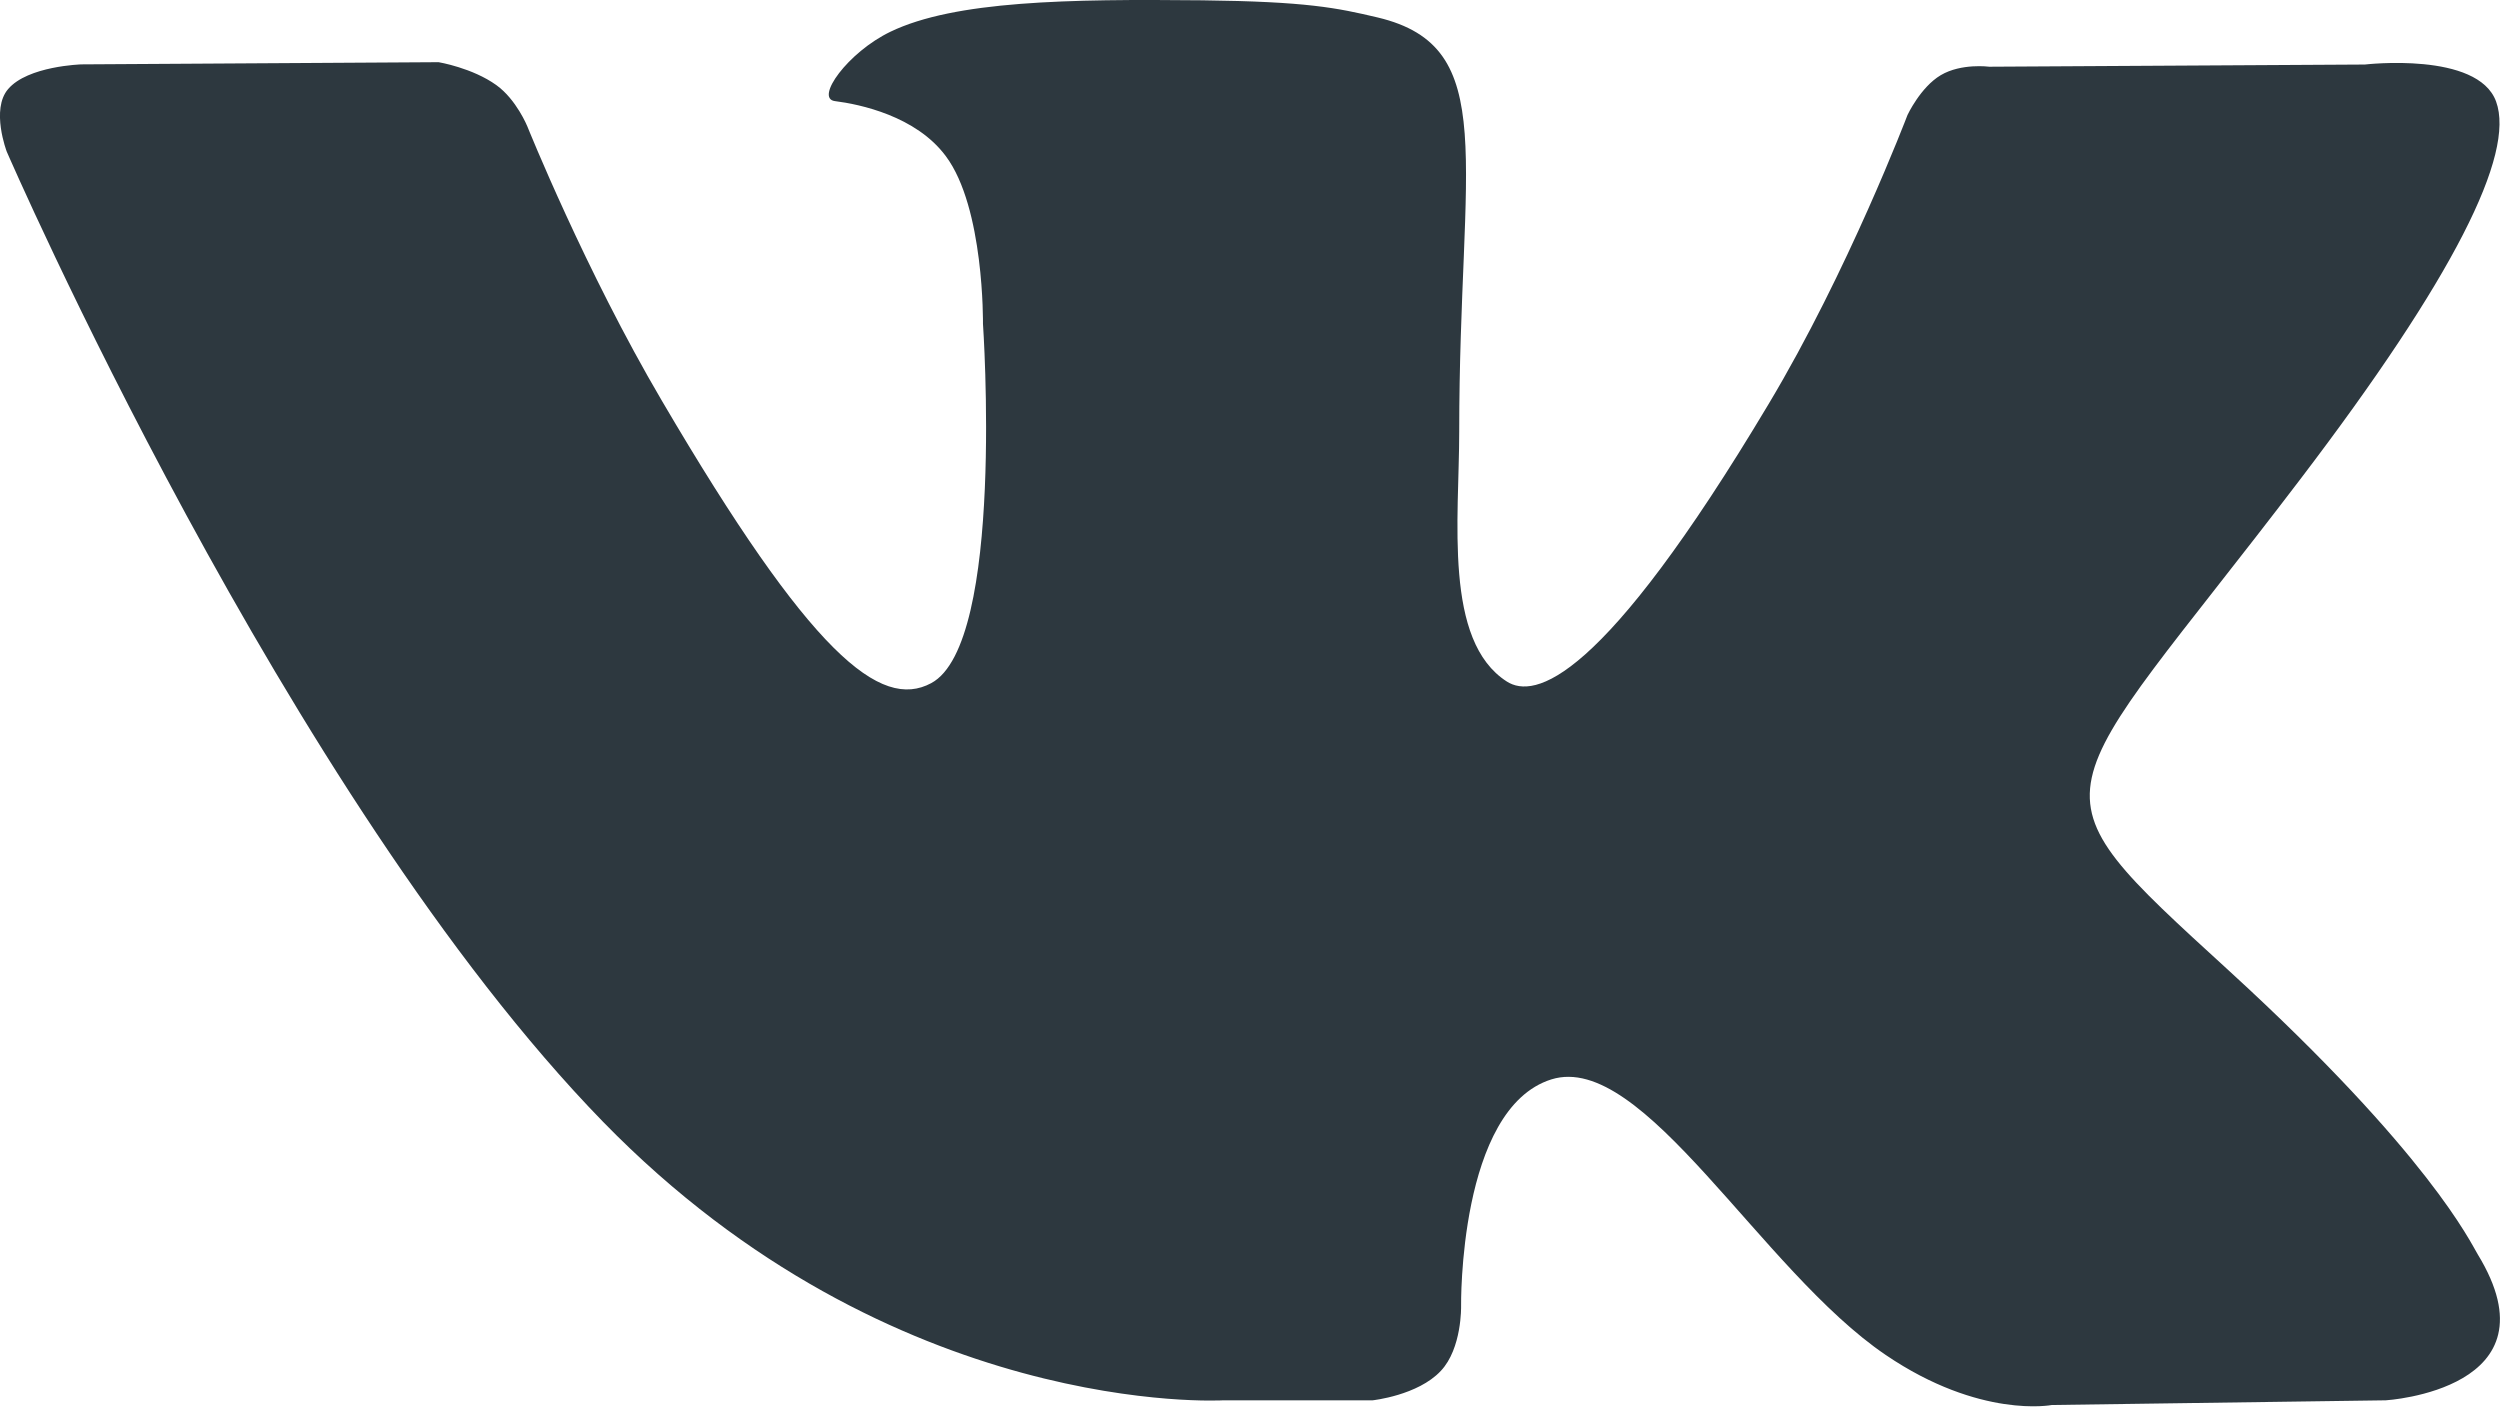
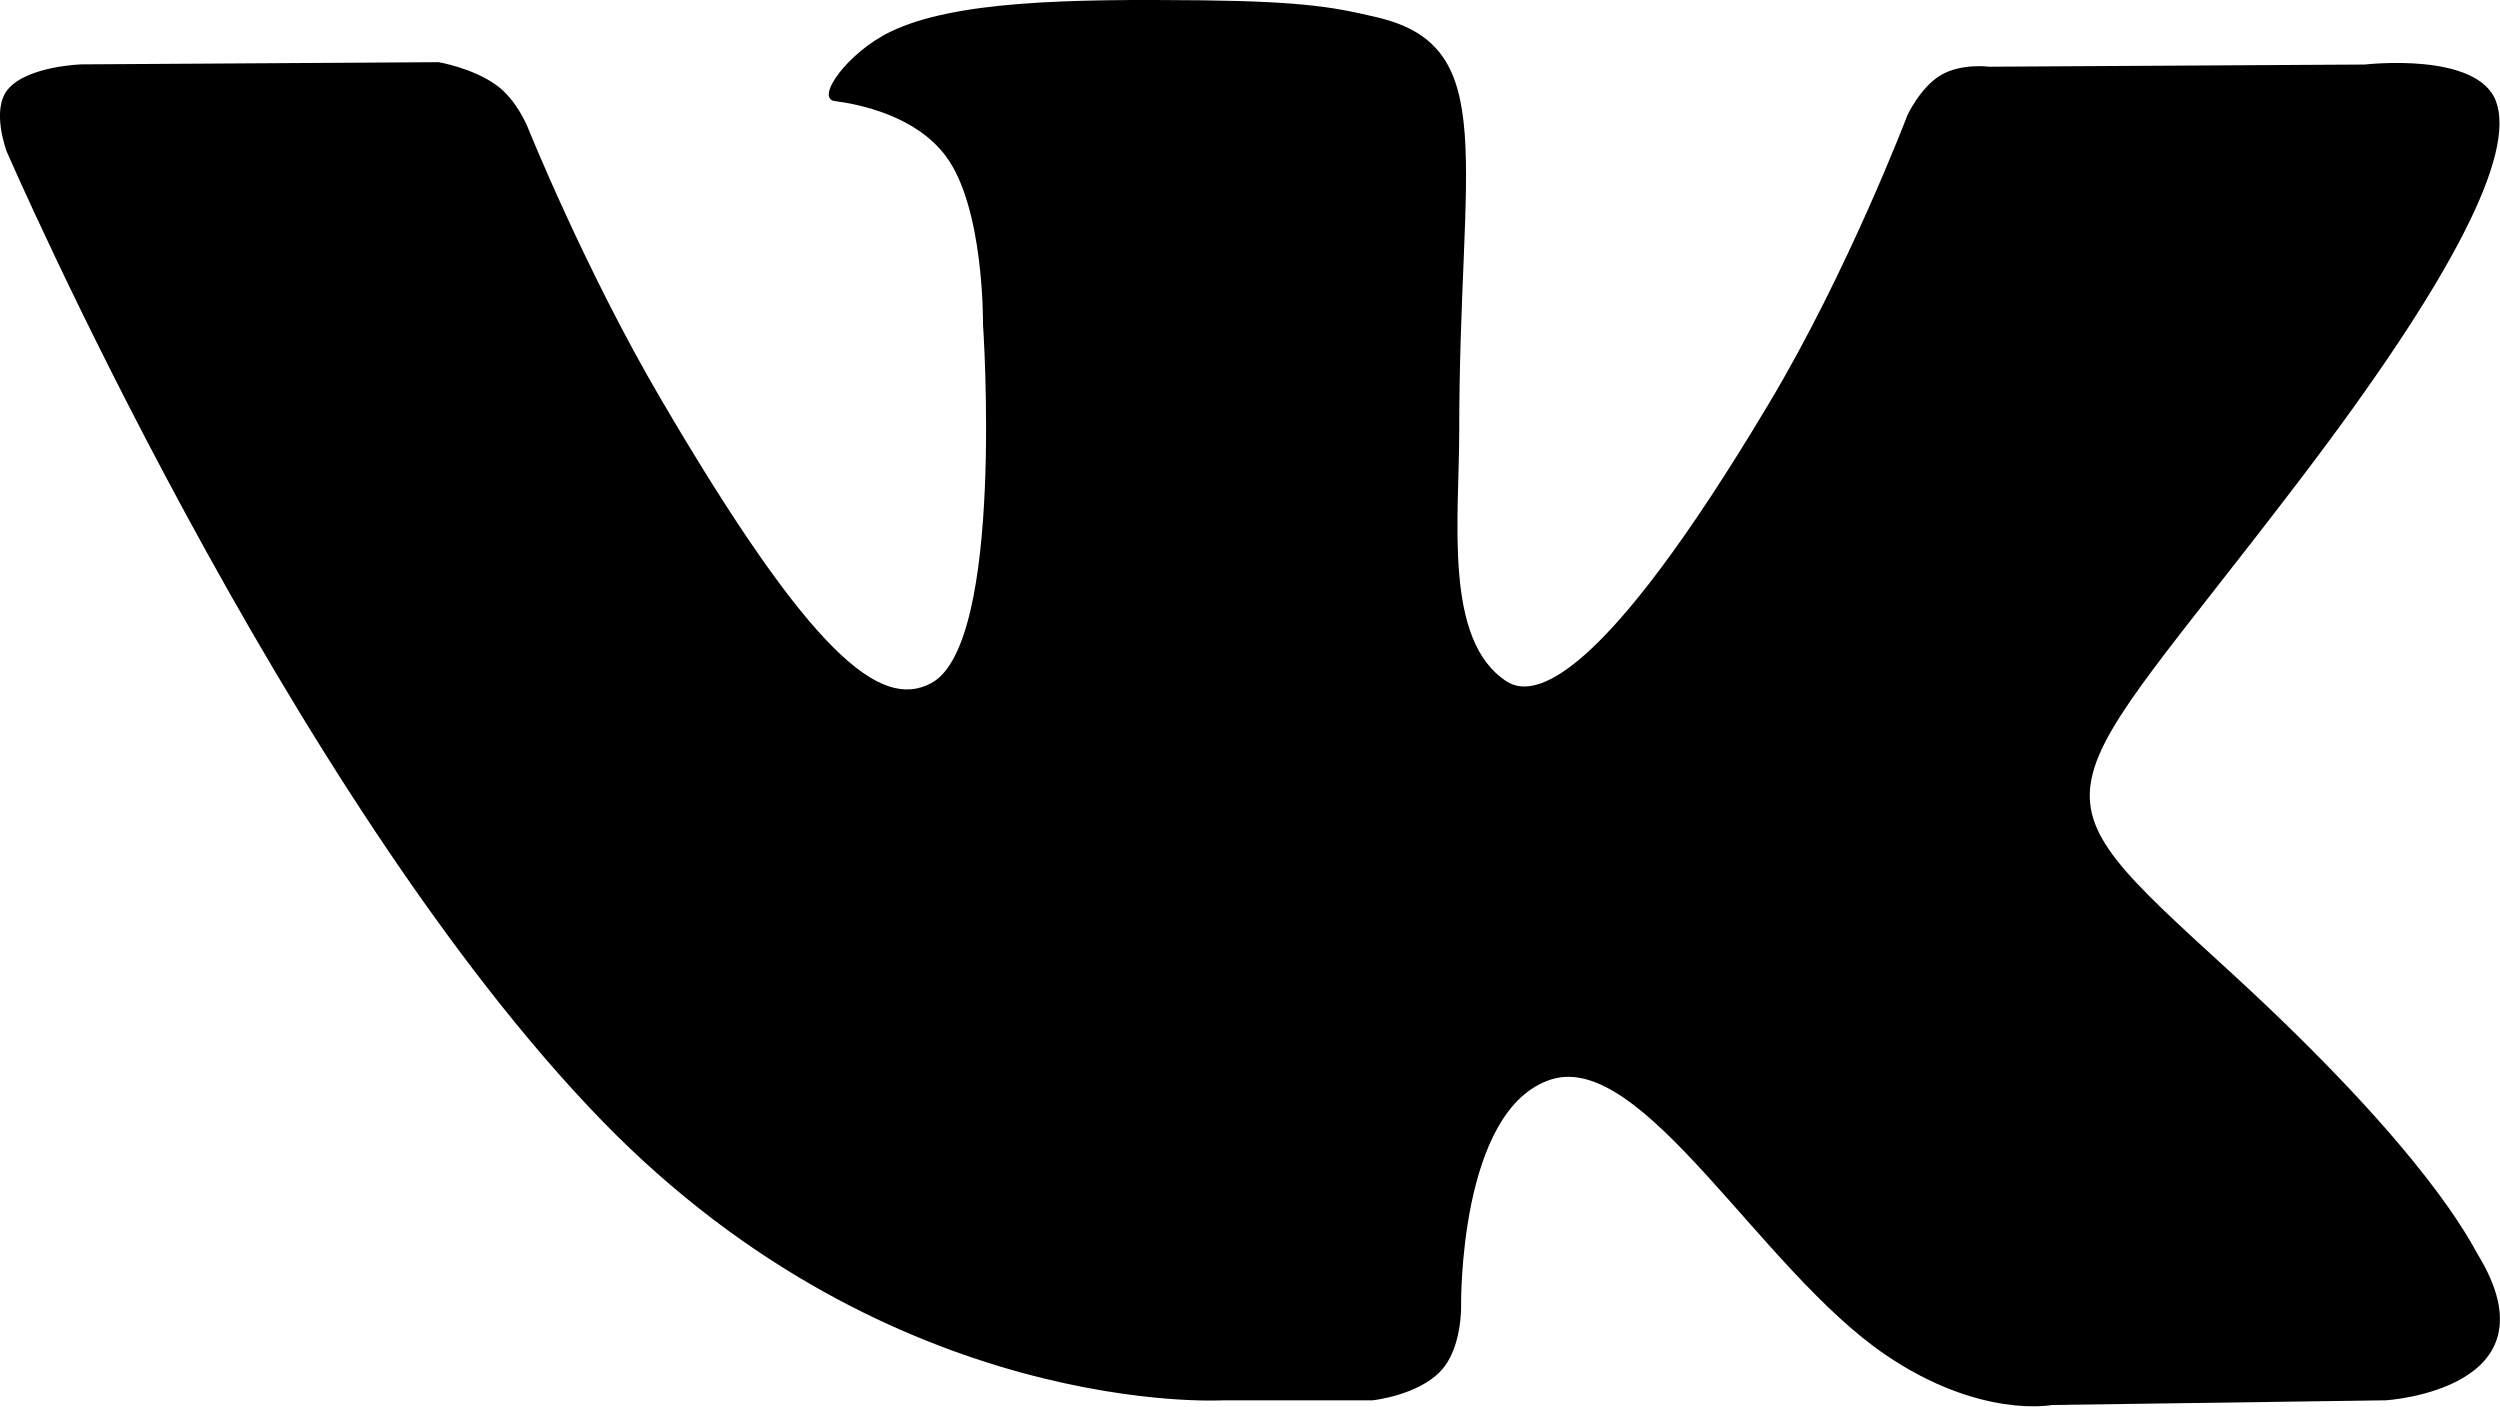
- <svg xmlns="http://www.w3.org/2000/svg" width="16" height="9" fill="none" viewBox="0 0 16 9">
-   <path fill="#2D383F" d="M15.857 8.027c-.043-.07-.309-.64-1.589-1.812-1.34-1.226-1.16-1.027.454-3.148.983-1.291 1.376-2.08 1.253-2.417-.117-.322-.84-.237-.84-.237l-2.404.014s-.178-.024-.31.054c-.13.077-.213.255-.213.255s-.38 1-.889 1.85c-1.071 1.793-1.5 1.887-1.675 1.776-.407-.26-.305-1.043-.305-1.6 0-1.738.267-2.462-.521-2.65C8.556.05 8.364.01 7.695.002 6.837-.007 6.11.005 5.699.203c-.274.132-.485.427-.356.444.159.02.519.095.71.352.247.33.238 1.073.238 1.073s.142 2.046-.331 2.3c-.325.175-.77-.18-1.725-1.809-.49-.833-.86-1.754-.86-1.754s-.07-.172-.198-.264c-.154-.111-.37-.147-.37-.147L.521.412S.178.422.052.57C-.06.7.043.97.043.97s1.79 4.128 3.817 6.21c1.859 1.907 3.969 1.782 3.969 1.782h.956s.289-.031.436-.188c.136-.144.13-.414.13-.414s-.018-1.265.578-1.452c.587-.183 1.341 1.223 2.14 1.764.604.41 1.063.32 1.063.32l2.137-.03s1.118-.068.588-.935Z" />
+ <svg xmlns="http://www.w3.org/2000/svg" width="16" height="9" fill="currentcolor" viewBox="0 0 16 9">
+   <path d="M15.857 8.027c-.043-.07-.309-.64-1.589-1.812-1.34-1.226-1.16-1.027.454-3.148.983-1.291 1.376-2.08 1.253-2.417-.117-.322-.84-.237-.84-.237l-2.404.014s-.178-.024-.31.054c-.13.077-.213.255-.213.255s-.38 1-.889 1.85c-1.071 1.793-1.5 1.887-1.675 1.776-.407-.26-.305-1.043-.305-1.6 0-1.738.267-2.462-.521-2.65C8.556.05 8.364.01 7.695.002 6.837-.007 6.11.005 5.699.203c-.274.132-.485.427-.356.444.159.02.519.095.71.352.247.33.238 1.073.238 1.073s.142 2.046-.331 2.3c-.325.175-.77-.18-1.725-1.809-.49-.833-.86-1.754-.86-1.754s-.07-.172-.198-.264c-.154-.111-.37-.147-.37-.147L.521.412S.178.422.052.57C-.06.7.043.97.043.97s1.79 4.128 3.817 6.21c1.859 1.907 3.969 1.782 3.969 1.782h.956s.289-.031.436-.188c.136-.144.13-.414.13-.414s-.018-1.265.578-1.452c.587-.183 1.341 1.223 2.14 1.764.604.41 1.063.32 1.063.32l2.137-.03s1.118-.068.588-.935Z" />
</svg>
